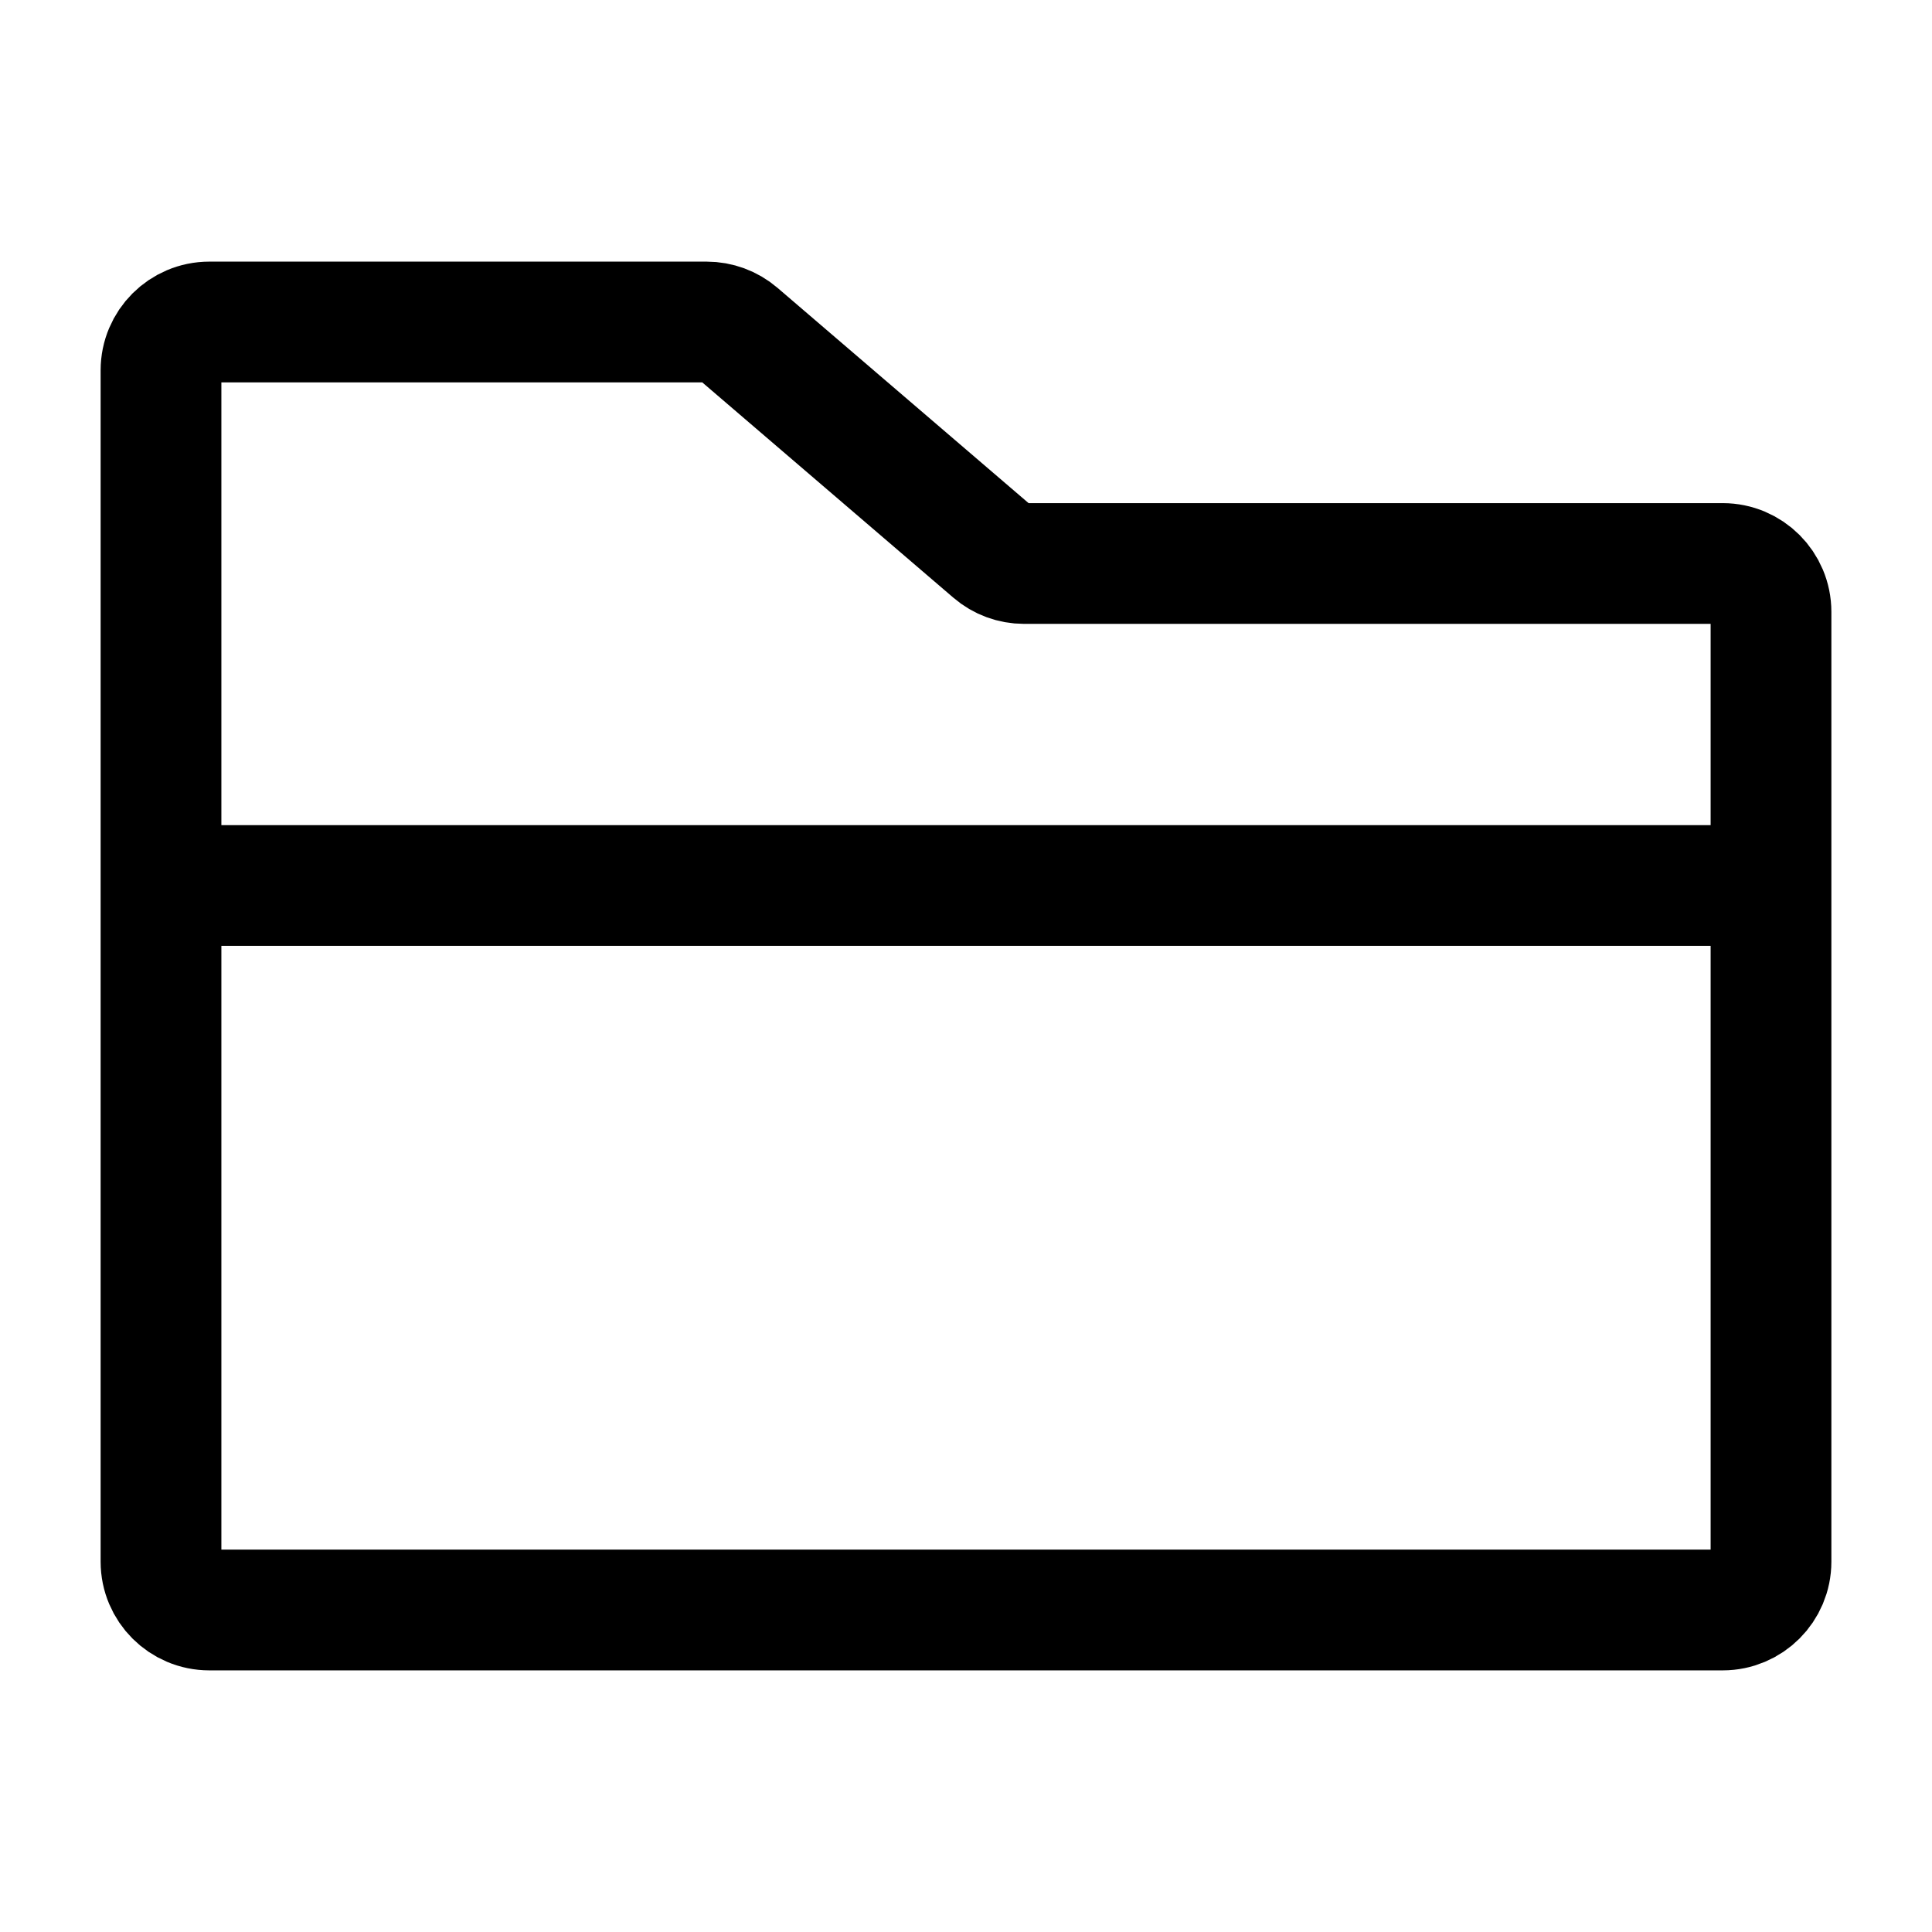
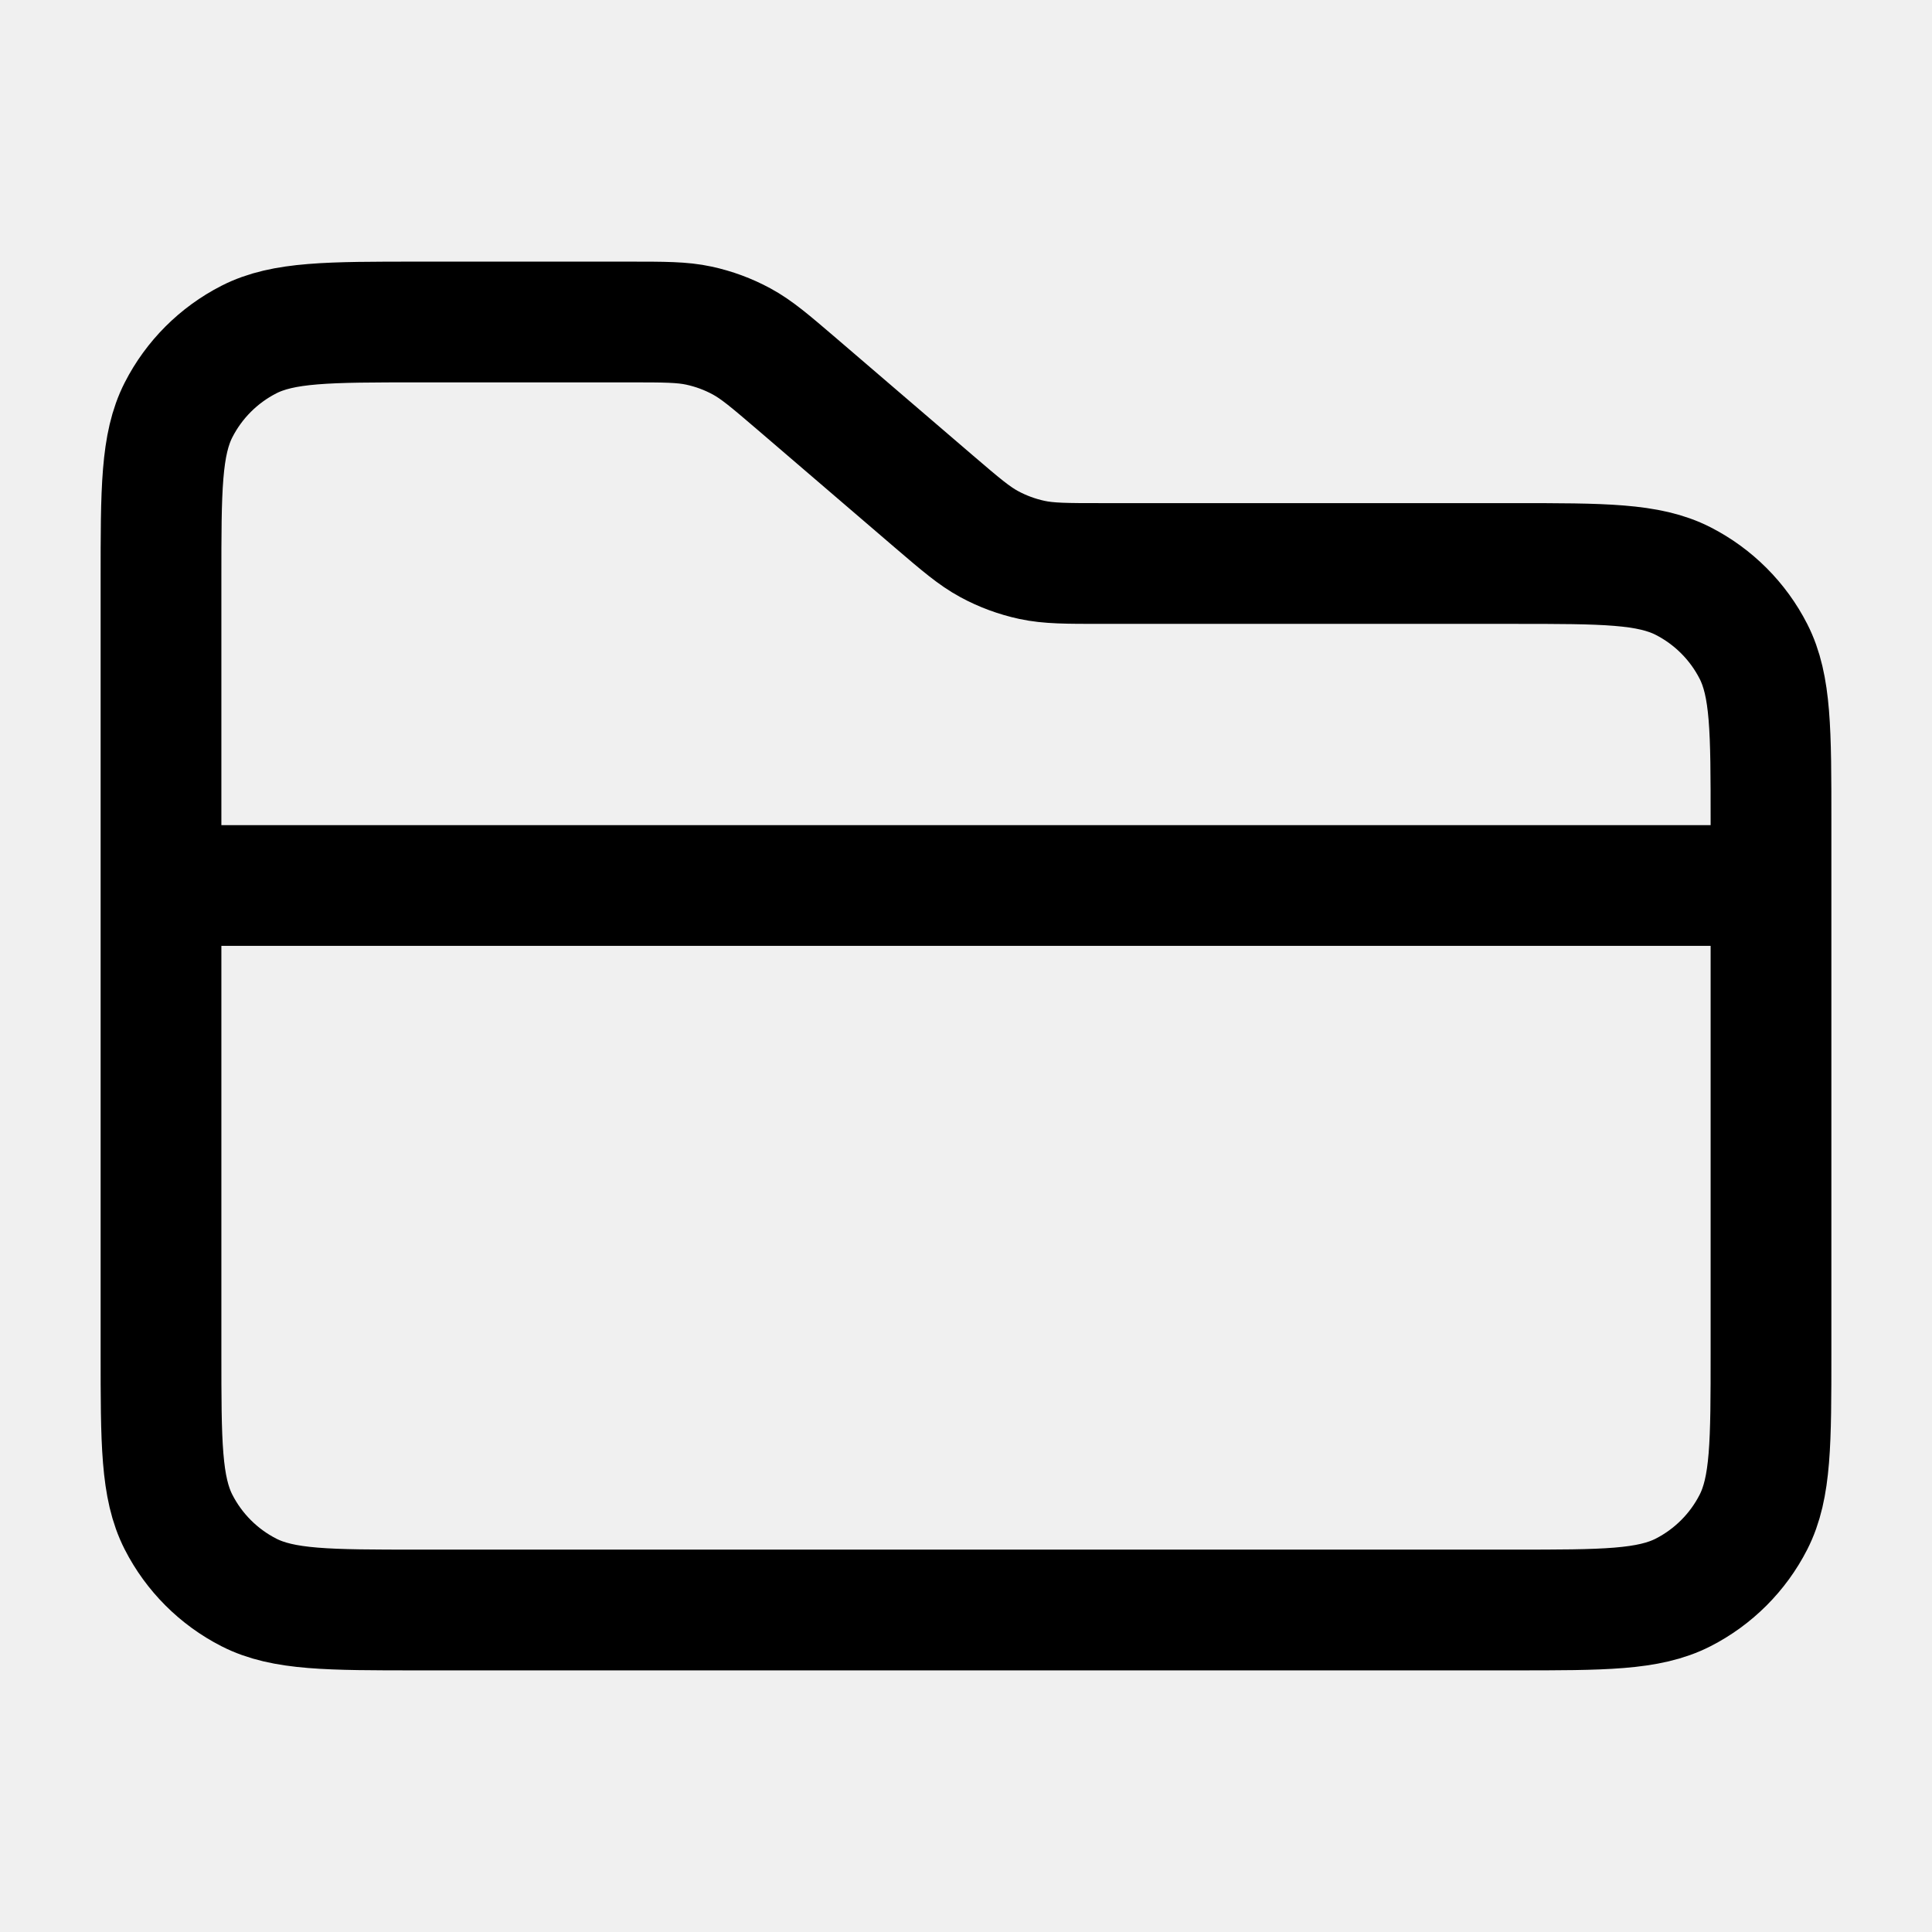
<svg xmlns="http://www.w3.org/2000/svg" width="24" height="24" viewBox="0 0 24 24" fill="none">
-   <rect width="24" height="24" fill="white" />
-   <path d="M2 11V4.6C2 4.269 2.269 4 2.6 4H8.778C8.921 4 9.06 4.051 9.169 4.144L12.332 6.856C12.44 6.949 12.579 7 12.722 7H21.4C21.731 7 22 7.269 22 7.6V11M2 11V19.4C2 19.731 2.269 20 2.6 20H21.4C21.731 20 22 19.731 22 19.4V11M2 11H22" stroke="black" stroke-width="1.5" stroke-linecap="round" stroke-linejoin="round" />
+   <path d="M2 11V7.2C2 6.08 2 5.52 2.218 5.092C2.41 4.716 2.716 4.41 3.092 4.218C3.52 4 4.08 4 5.2 4H7.816C8.254 4 8.474 4 8.682 4.045C8.867 4.085 9.046 4.151 9.212 4.241C9.4 4.343 9.566 4.485 9.899 4.77L11.601 6.23C11.934 6.515 12.1 6.657 12.288 6.759C12.454 6.849 12.633 6.915 12.818 6.955C13.027 7 13.246 7 13.684 7H18.8C19.92 7 20.48 7 20.908 7.218C21.284 7.41 21.59 7.716 21.782 8.092C22 8.52 22 9.08 22 10.2V11M2 11V16.8C2 17.92 2 18.48 2.218 18.908C2.41 19.284 2.716 19.59 3.092 19.782C3.52 20 4.08 20 5.2 20H18.8C19.92 20 20.48 20 20.908 19.782C21.284 19.59 21.59 19.284 21.782 18.908C22 18.48 22 17.92 22 16.8V11M2 11H22" stroke="black" stroke-width="1.5" stroke-linecap="round" stroke-linejoin="round" />
</svg>
